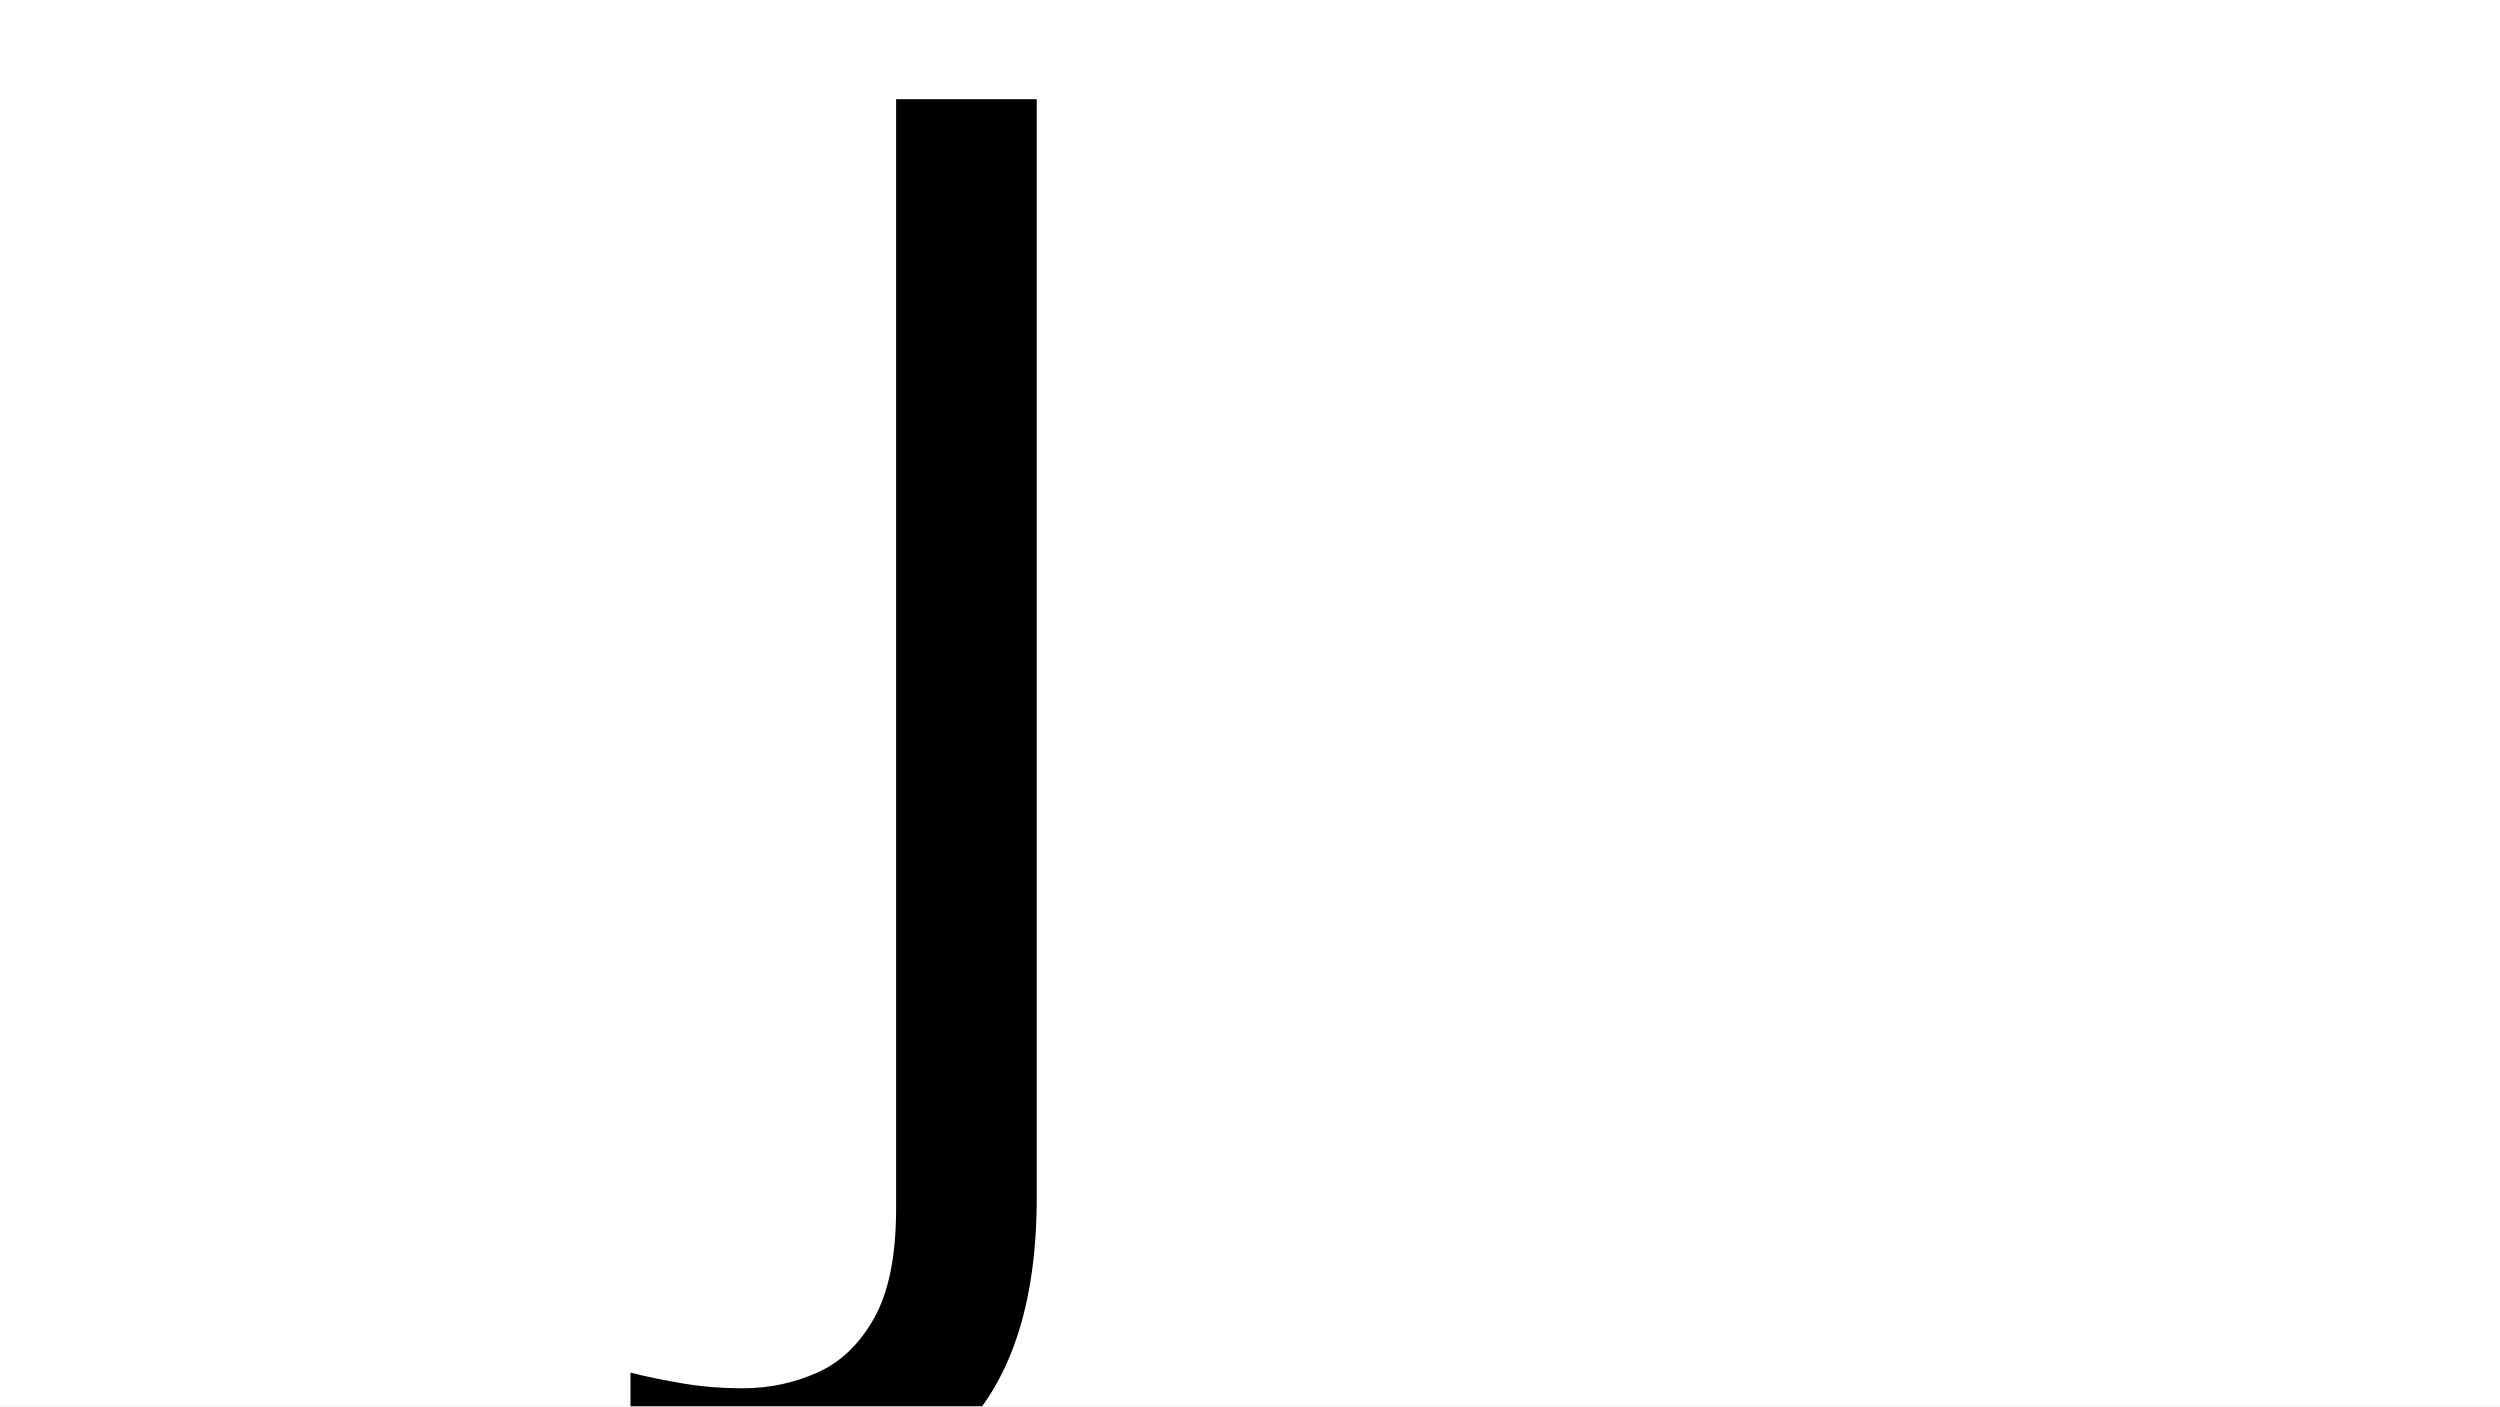
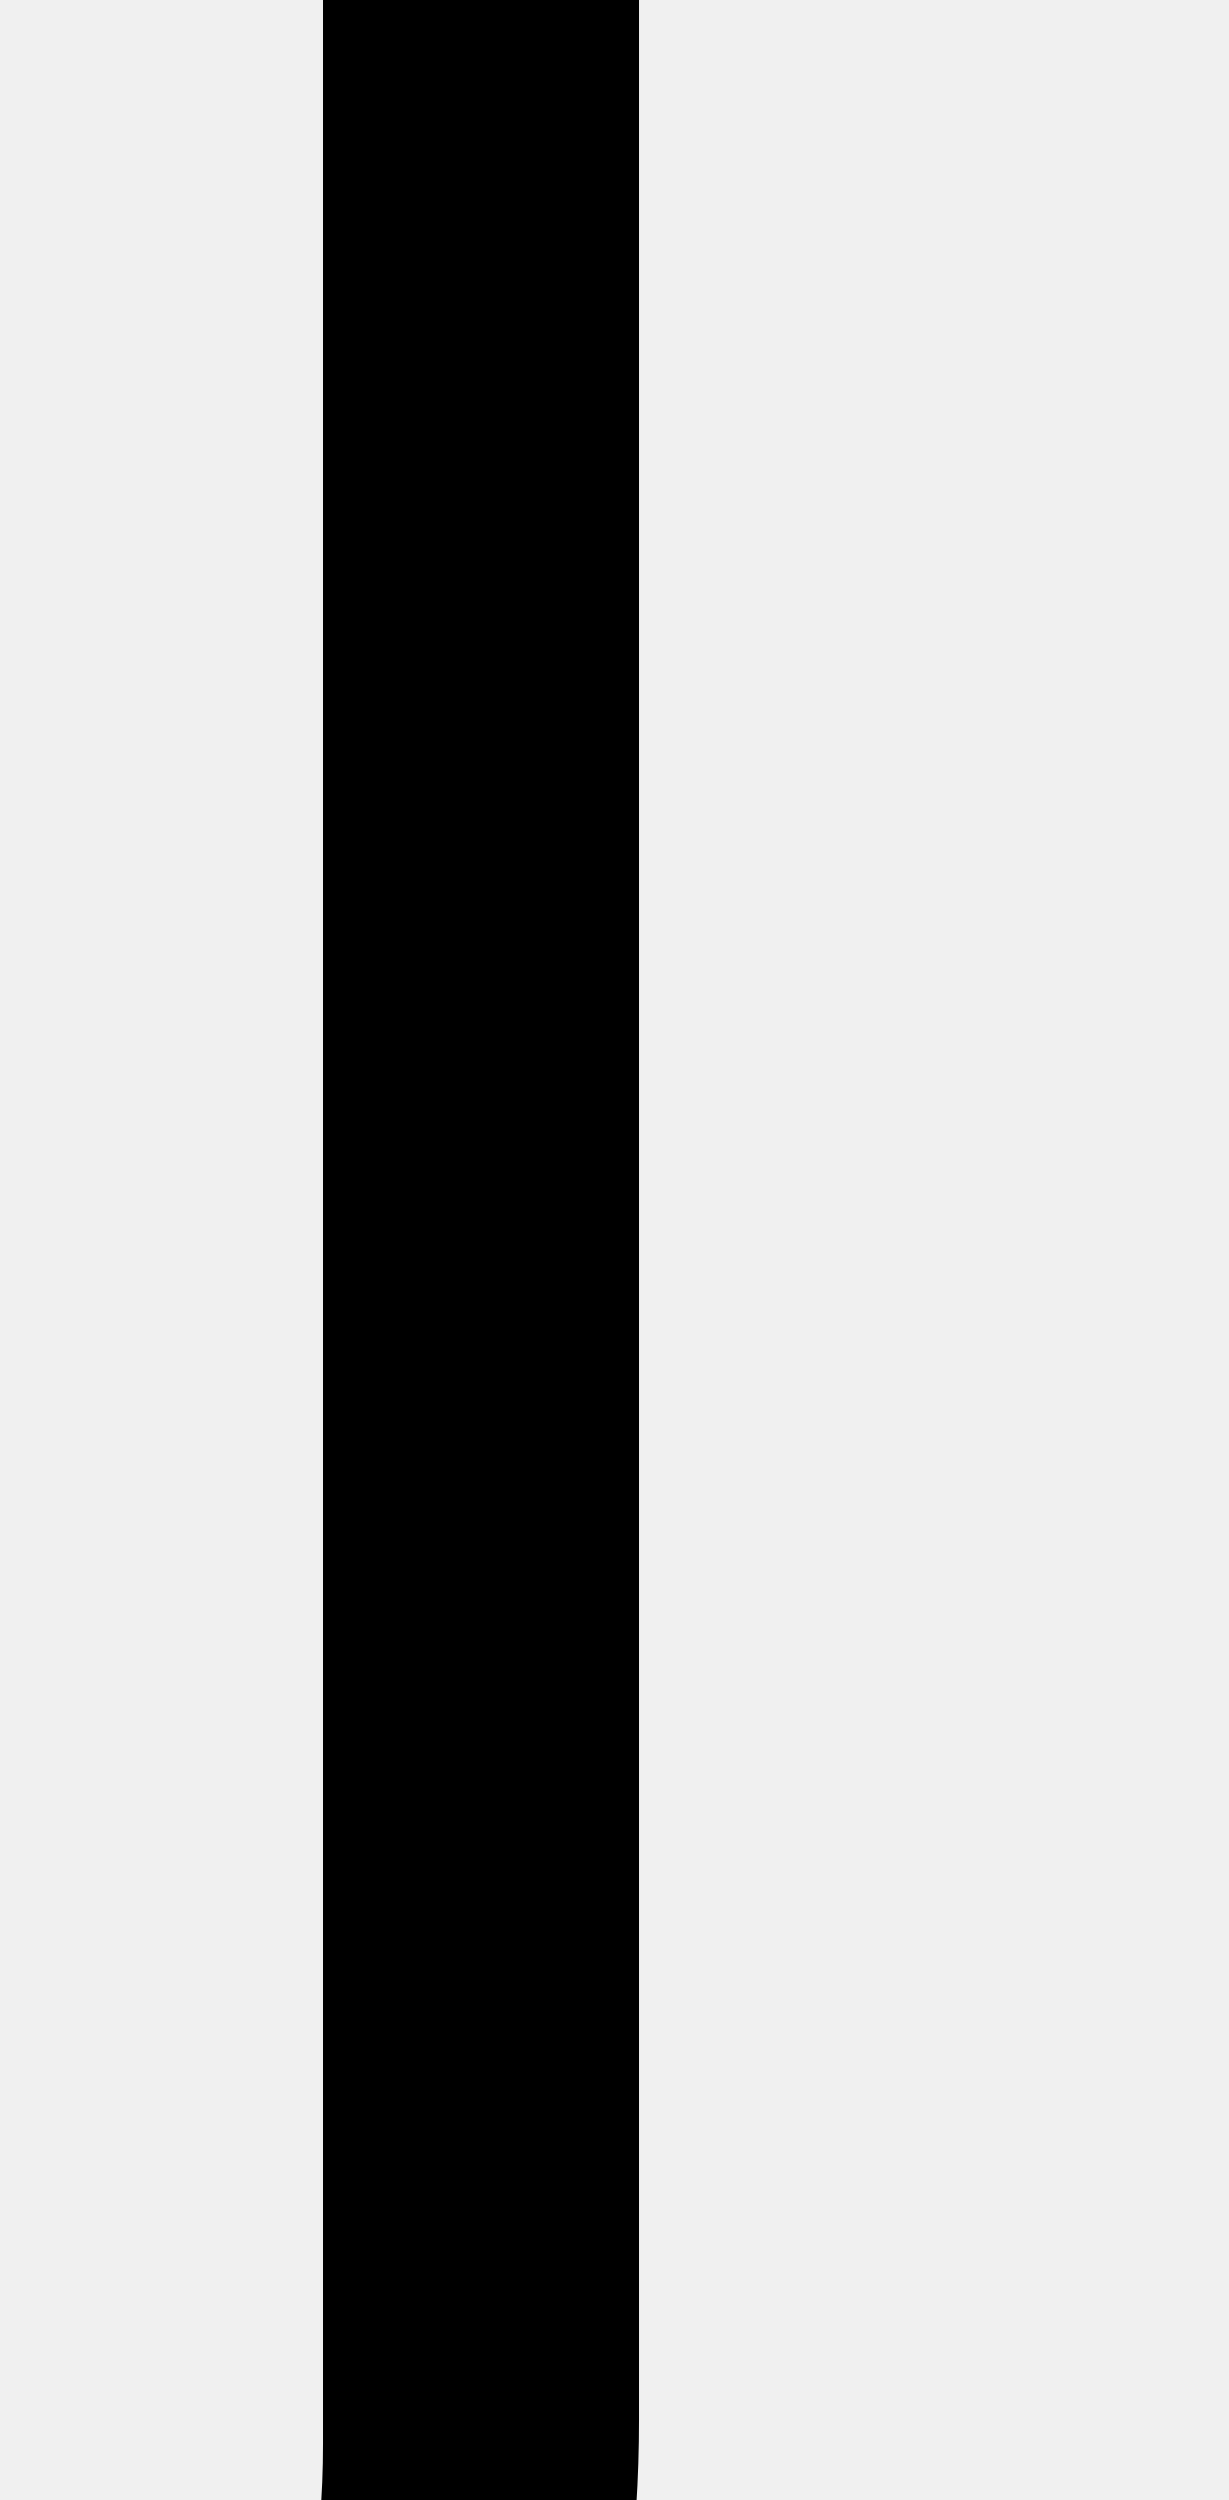
- <svg xmlns="http://www.w3.org/2000/svg" width="1280" height="720" overflow="hidden">
-   <defs>
+ <svg xmlns="http://www.w3.org/2000/svg" width="280" height="569.6" overflow="hidden" version="1.1" id="svg14993">
+   <defs id="defs14987">
    <clipPath id="clip0">
-       <rect x="0" y="0" width="1280" height="720" />
+       <rect x="0" y="0" width="1280" height="720" id="rect14984" />
    </clipPath>
  </defs>
-   <g clip-path="url(#clip0)">
-     <rect x="0" y="0" width="1280" height="720" fill="#FFFFFF" />
-     <text font-family="ABeeZee,ABeeZee_MSFontService,sans-serif" font-weight="400" font-size="800" transform="translate(385.213 622)">J</text>
+   <g clip-path="url(#clip0)" id="g14991" transform="translate(-385.213,-62)">
+     <text font-family="ABeeZee, ABeeZee_MSFontService, sans-serif" font-weight="400" font-size="800px" transform="translate(385.213,622)" id="text14989">J</text>
  </g>
</svg>
